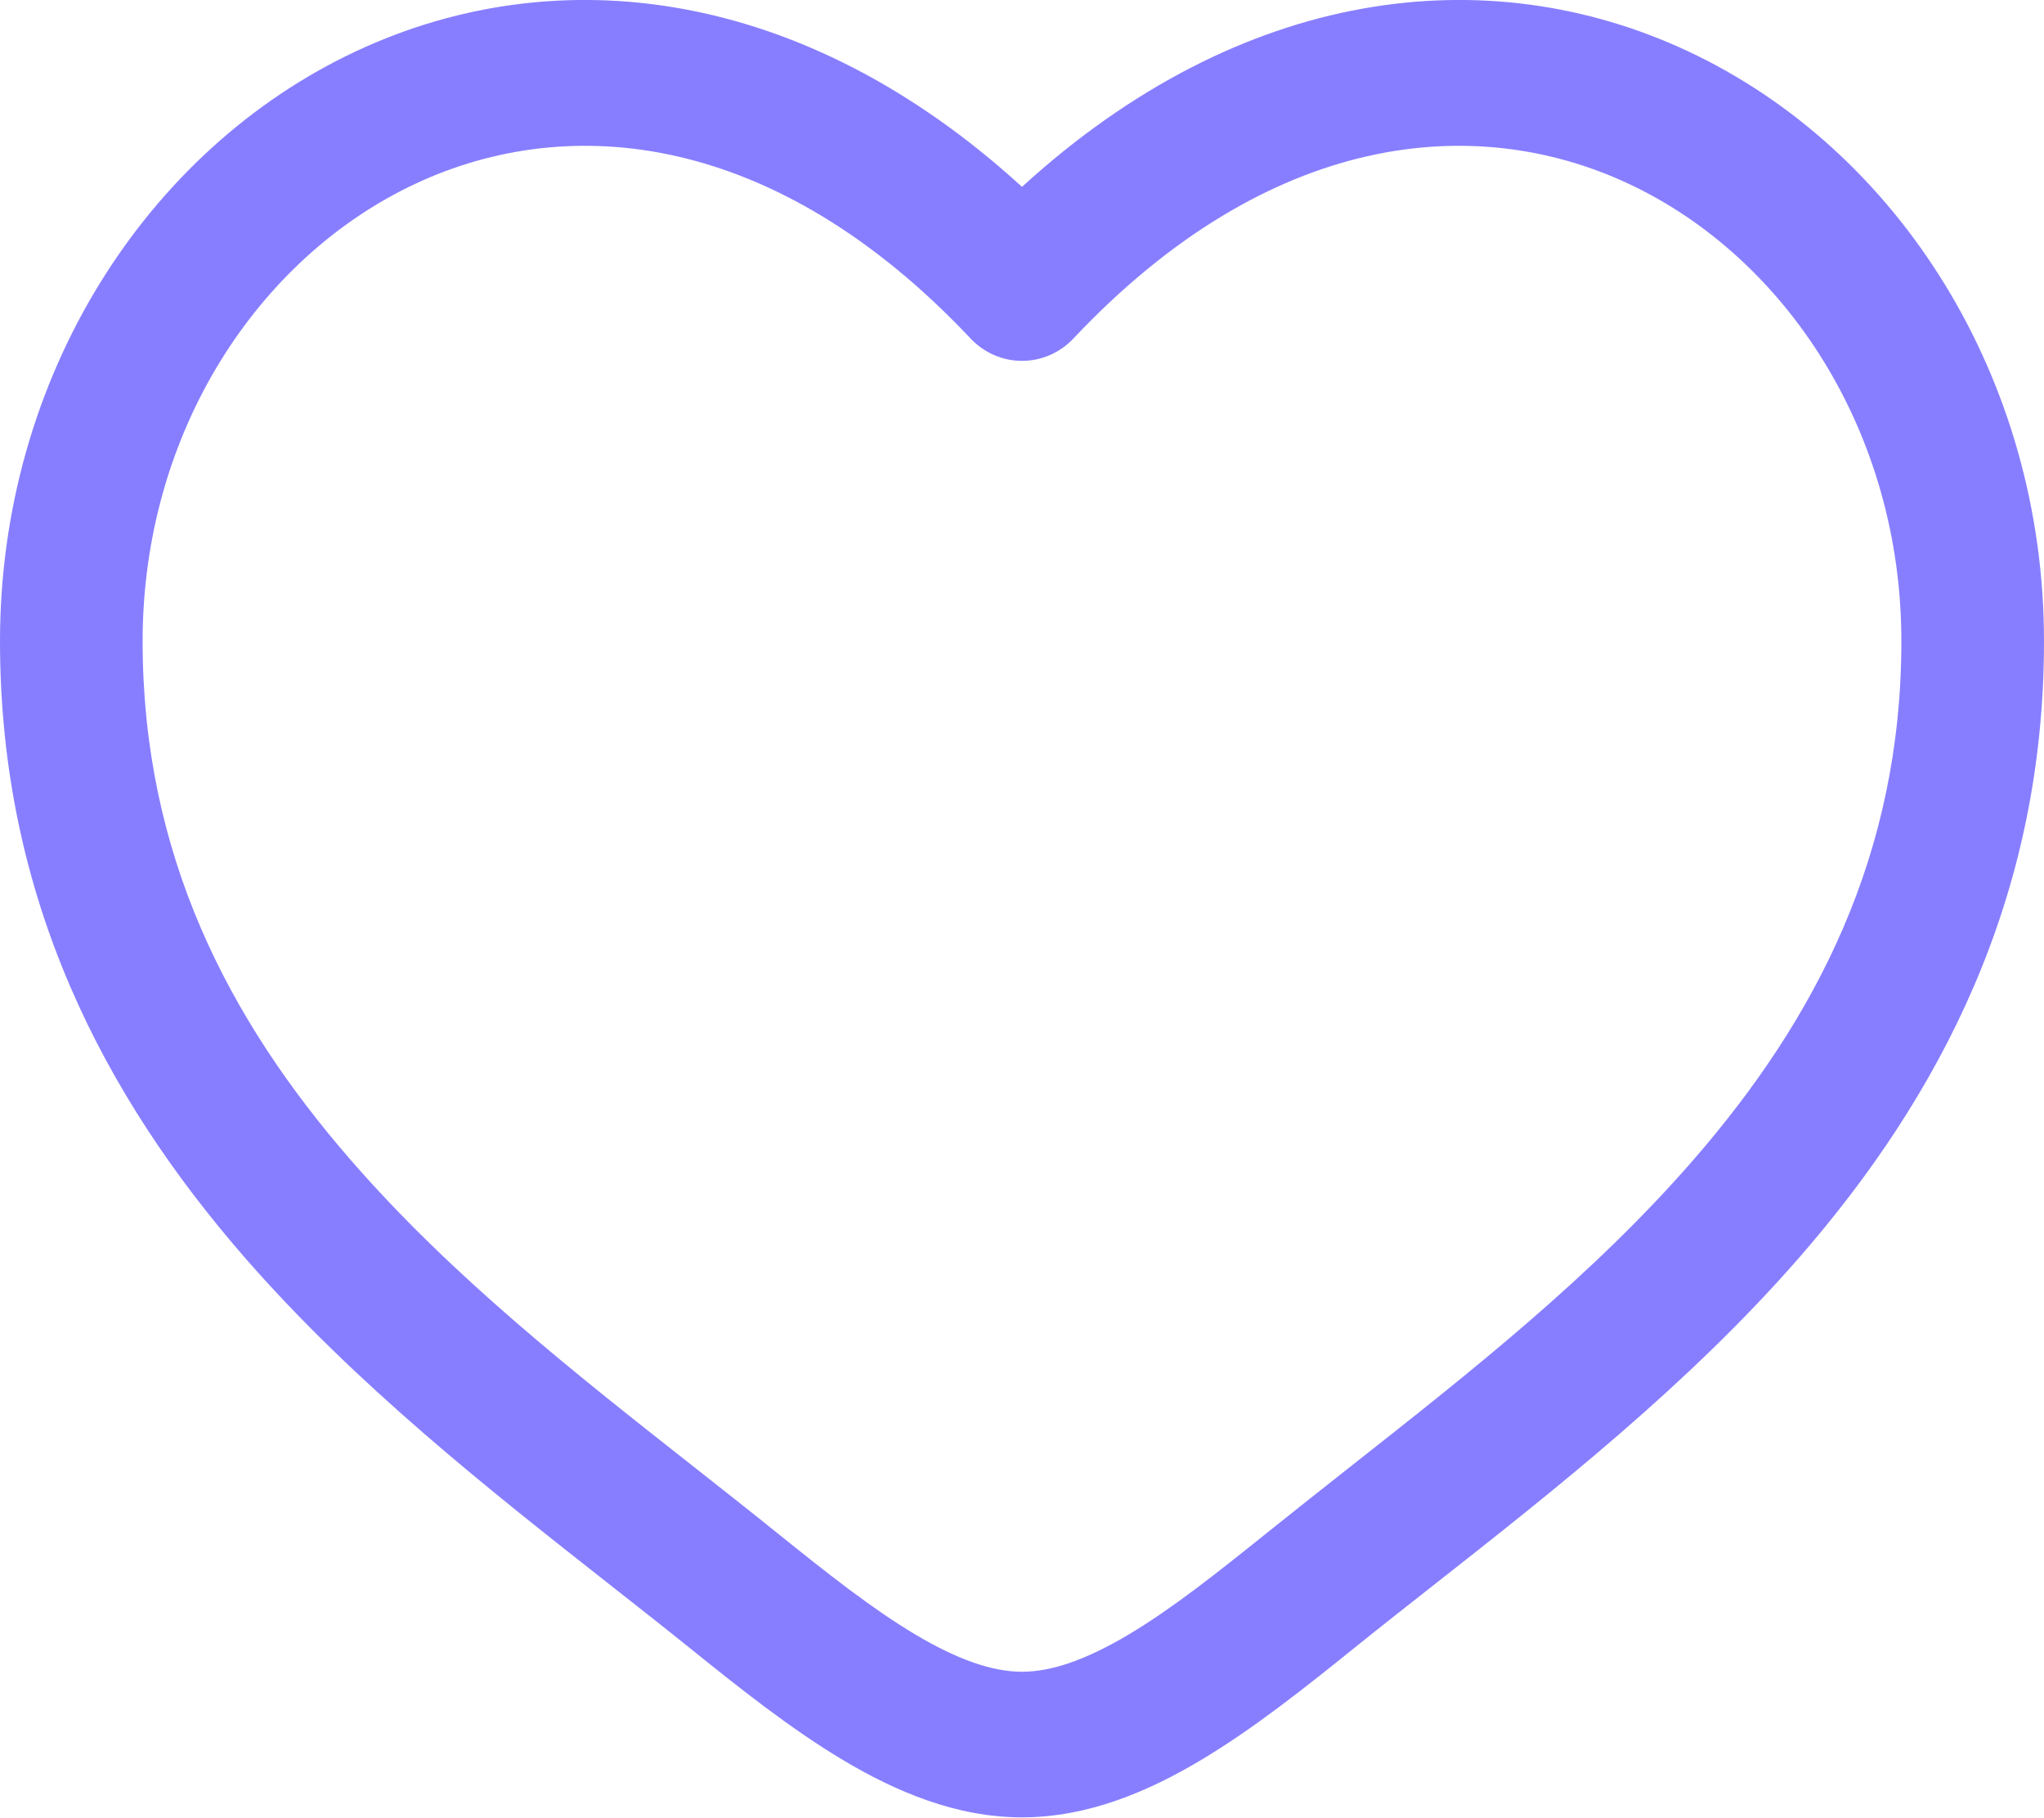
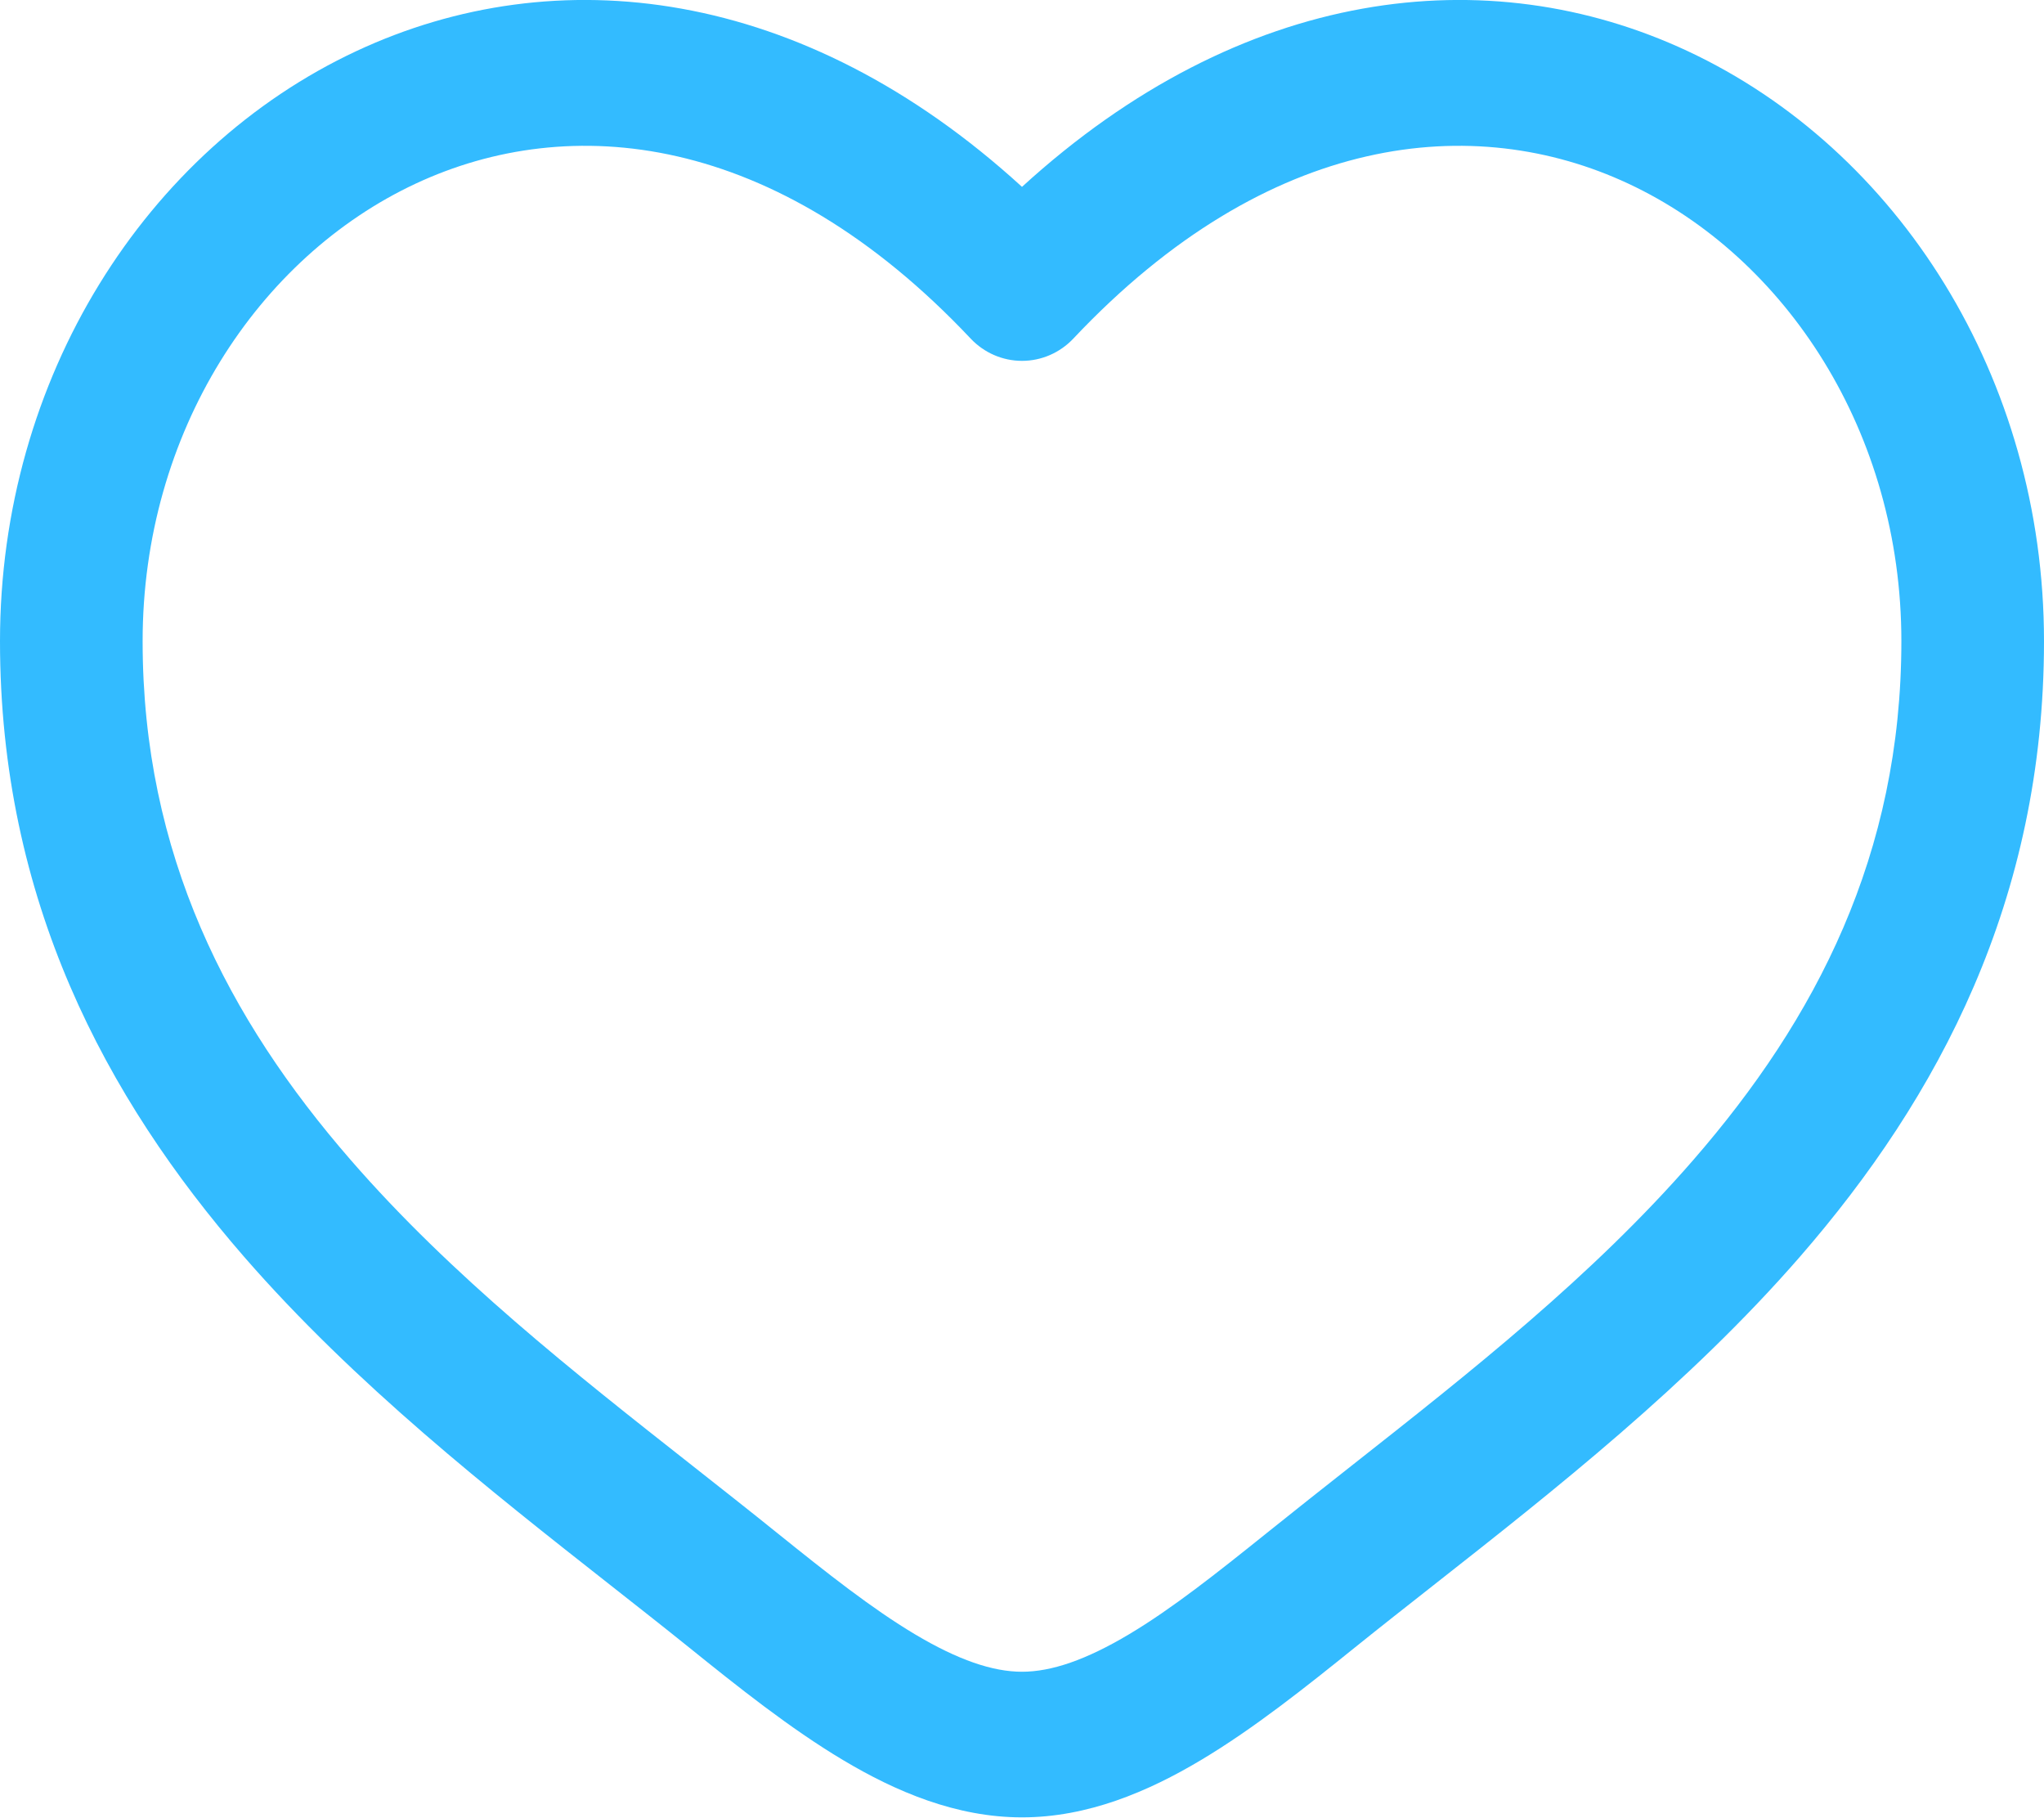
<svg xmlns="http://www.w3.org/2000/svg" width="18" height="16" viewBox="0 0 18 16" fill="none">
-   <path fill-rule="evenodd" clip-rule="evenodd" d="M3.662 1.616C2.273 2.264 1.256 3.806 1.256 5.645C1.256 7.523 2.009 8.971 3.088 10.212C3.977 11.235 5.054 12.083 6.104 12.909C6.354 13.106 6.602 13.301 6.845 13.497C7.285 13.851 7.678 14.162 8.057 14.388C8.436 14.614 8.741 14.718 9 14.718C9.259 14.718 9.564 14.614 9.943 14.388C10.322 14.162 10.714 13.851 11.155 13.497C11.399 13.301 11.646 13.106 11.896 12.909C12.946 12.082 14.023 11.235 14.912 10.212C15.991 8.971 16.744 7.523 16.744 5.645C16.744 3.806 15.727 2.264 14.338 1.616C12.988 0.986 11.175 1.153 9.452 2.981C9.334 3.106 9.171 3.177 9 3.177C8.829 3.177 8.666 3.106 8.548 2.981C6.825 1.153 5.012 0.986 3.662 1.616ZM9 1.645C7.064 -0.123 4.897 -0.371 3.14 0.449C1.285 1.315 0 3.326 0 5.645C0 7.923 0.93 9.662 2.149 11.064C3.125 12.186 4.32 13.126 5.376 13.956C5.615 14.144 5.847 14.326 6.068 14.504C6.496 14.849 6.957 15.217 7.423 15.495C7.89 15.774 8.422 16 9 16C9.578 16 10.11 15.774 10.577 15.495C11.043 15.217 11.504 14.849 11.932 14.504C12.153 14.326 12.385 14.144 12.624 13.956C13.68 13.126 14.875 12.186 15.851 11.064C17.07 9.662 18 7.923 18 5.645C18 3.326 16.715 1.315 14.86 0.449C13.103 -0.371 10.936 -0.123 9 1.645Z" fill="#877EFF" />
+   <path fill-rule="evenodd" clip-rule="evenodd" d="M3.662 1.616C2.273 2.264 1.256 3.806 1.256 5.645C1.256 7.523 2.009 8.971 3.088 10.212C3.977 11.235 5.054 12.083 6.104 12.909C6.354 13.106 6.602 13.301 6.845 13.497C7.285 13.851 7.678 14.162 8.057 14.388C8.436 14.614 8.741 14.718 9 14.718C9.259 14.718 9.564 14.614 9.943 14.388C10.322 14.162 10.714 13.851 11.155 13.497C11.399 13.301 11.646 13.106 11.896 12.909C12.946 12.082 14.023 11.235 14.912 10.212C15.991 8.971 16.744 7.523 16.744 5.645C16.744 3.806 15.727 2.264 14.338 1.616C12.988 0.986 11.175 1.153 9.452 2.981C9.334 3.106 9.171 3.177 9 3.177C8.829 3.177 8.666 3.106 8.548 2.981C6.825 1.153 5.012 0.986 3.662 1.616ZM9 1.645C7.064 -0.123 4.897 -0.371 3.14 0.449C1.285 1.315 0 3.326 0 5.645C0 7.923 0.93 9.662 2.149 11.064C3.125 12.186 4.32 13.126 5.376 13.956C5.615 14.144 5.847 14.326 6.068 14.504C6.496 14.849 6.957 15.217 7.423 15.495C7.89 15.774 8.422 16 9 16C9.578 16 10.11 15.774 10.577 15.495C11.043 15.217 11.504 14.849 11.932 14.504C12.153 14.326 12.385 14.144 12.624 13.956C13.68 13.126 14.875 12.186 15.851 11.064C17.07 9.662 18 7.923 18 5.645C18 3.326 16.715 1.315 14.86 0.449C13.103 -0.371 10.936 -0.123 9 1.645Z" fill="#33bbff" />
</svg>
